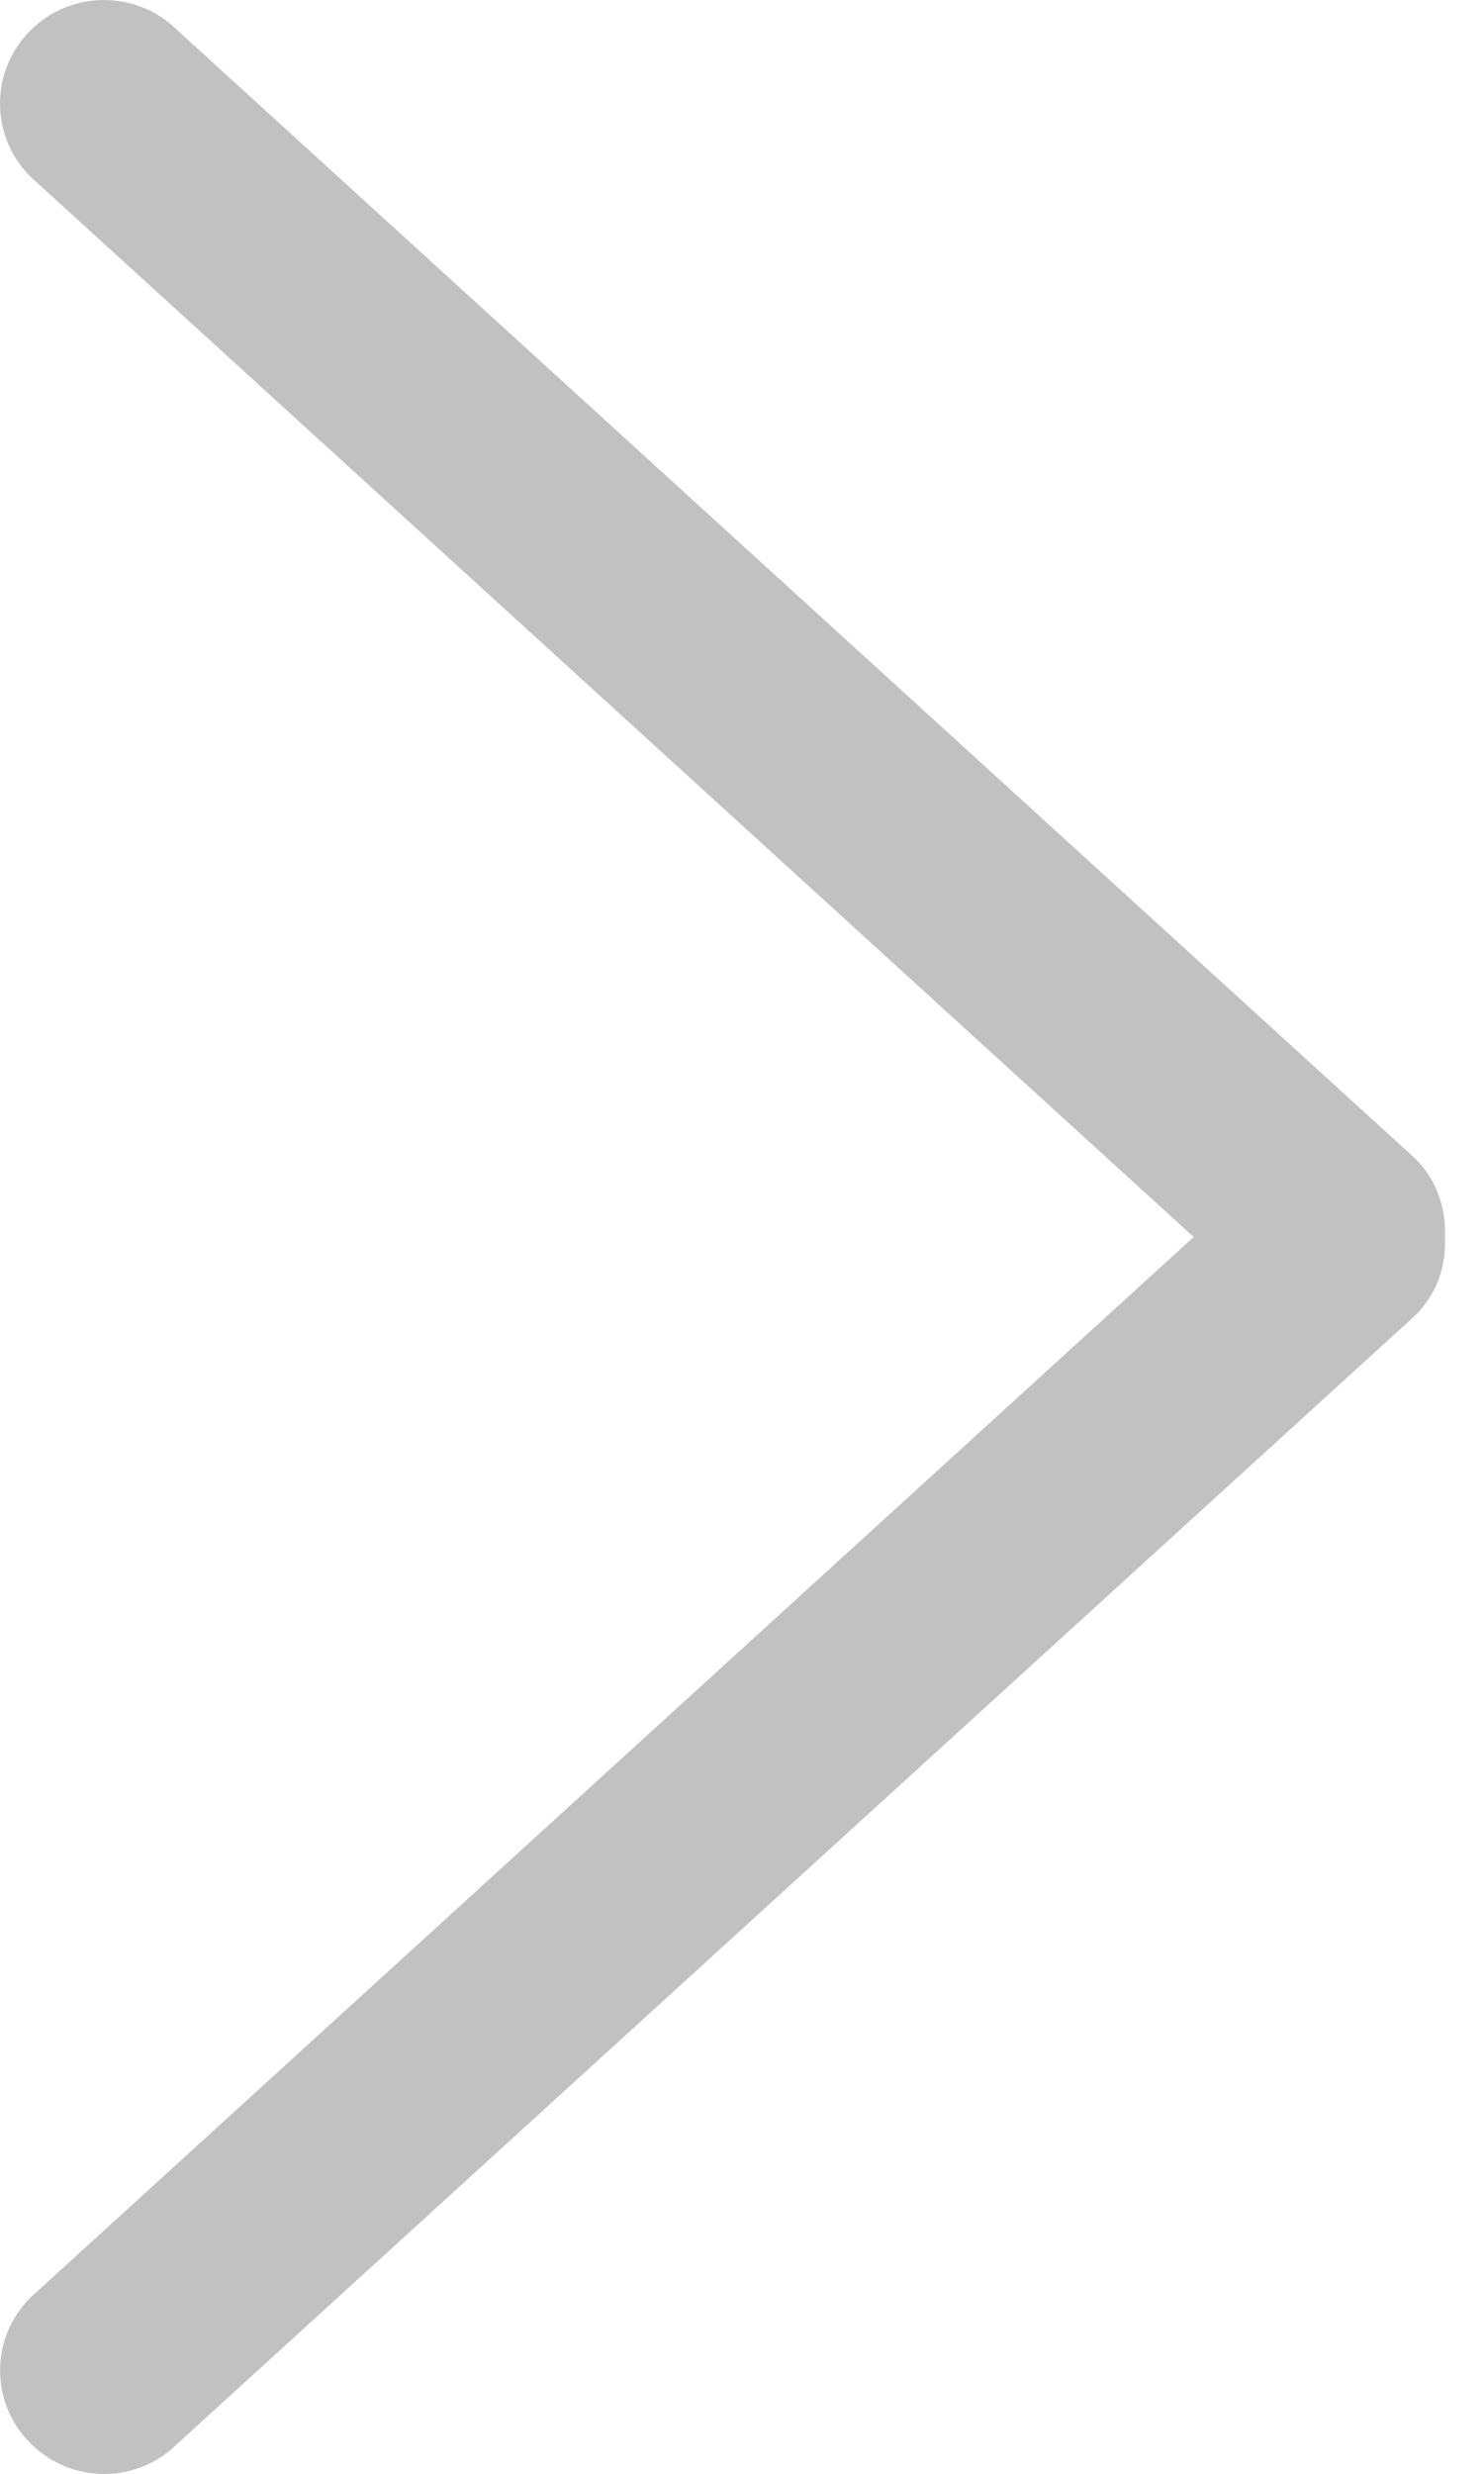
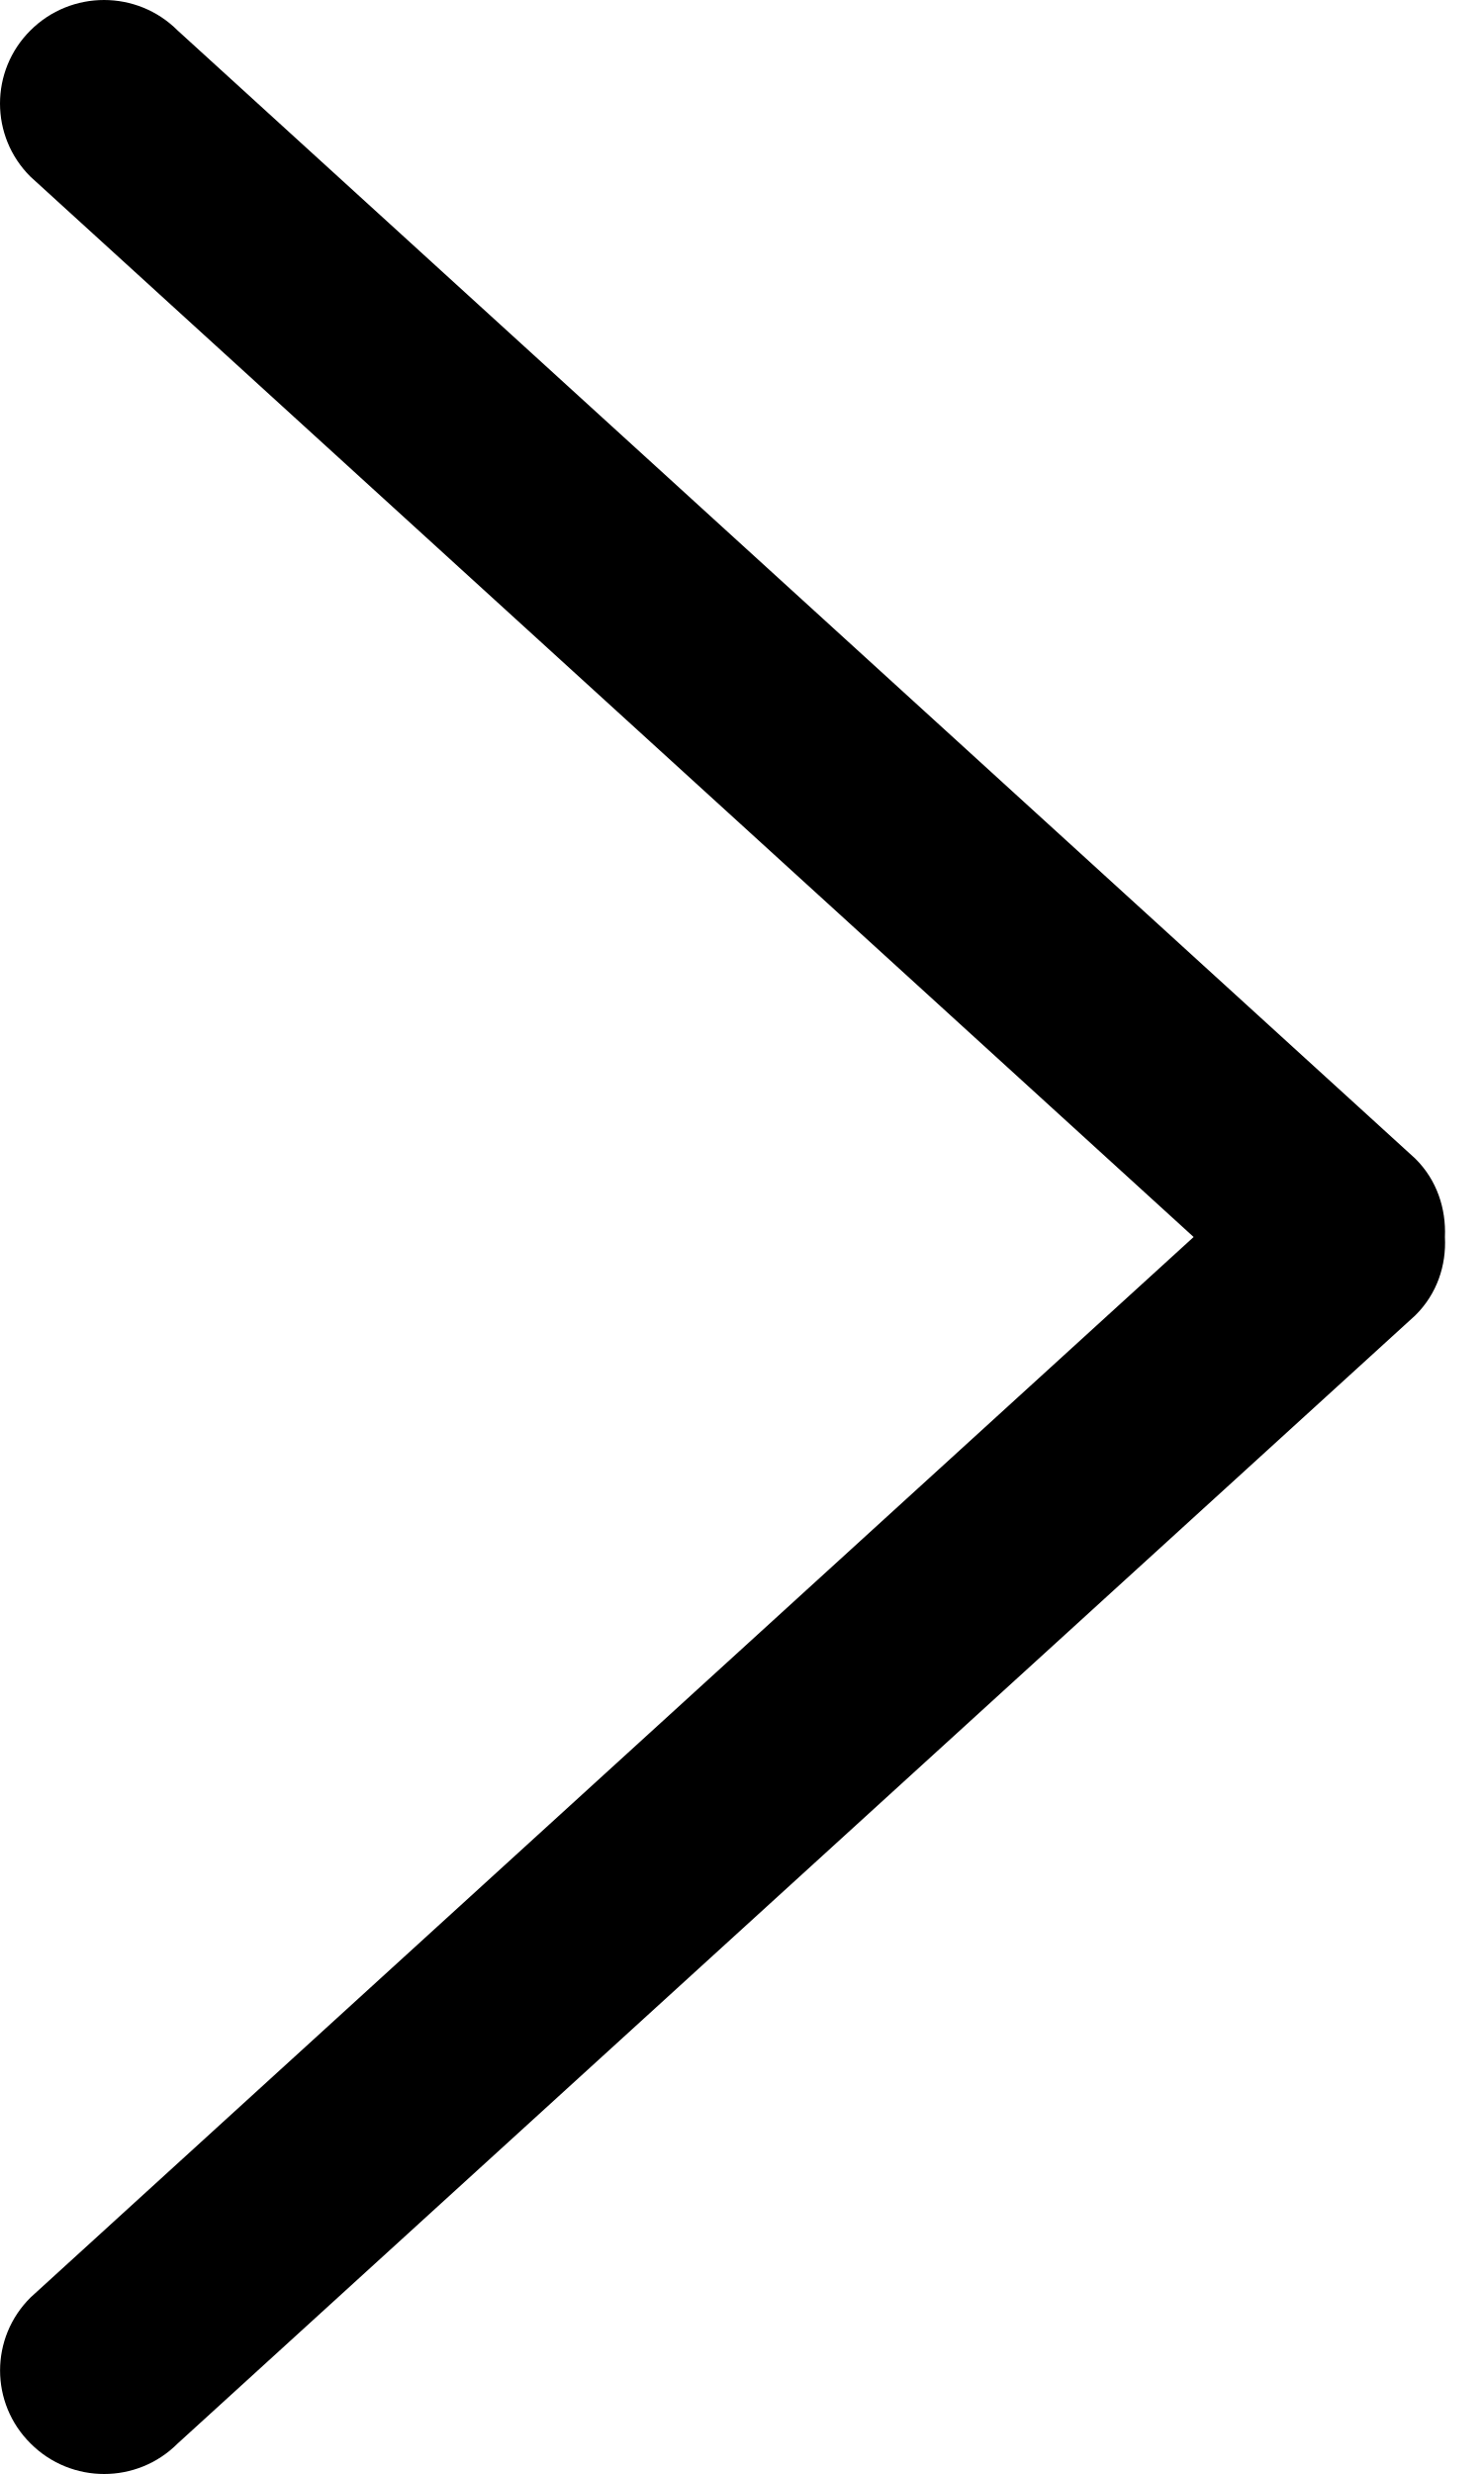
- <svg xmlns="http://www.w3.org/2000/svg" width="6" height="10" viewBox="0 0 6 10" fill="none">
-   <path d="M5.722 4.683L0.718 0.123C0.554 -0.041 0.287 -0.041 0.123 0.123C-0.041 0.286 -0.041 0.551 0.123 0.714L4.826 5L0.124 9.286C-0.041 9.449 -0.041 9.714 0.124 9.877C0.288 10.041 0.554 10.041 0.718 9.877L5.722 5.317C5.81 5.23 5.848 5.115 5.842 5C5.847 4.886 5.81 4.77 5.722 4.683Z" fill="#C1C1C1" />
+ <svg xmlns="http://www.w3.org/2000/svg" width="6" height="10" viewBox="0 0 6 10">
+   <path d="M5.722 4.683L0.718 0.123C0.554 -0.041 0.287 -0.041 0.123 0.123C-0.041 0.286 -0.041 0.551 0.123 0.714L4.826 5L0.124 9.286C-0.041 9.449 -0.041 9.714 0.124 9.877C0.288 10.041 0.554 10.041 0.718 9.877L5.722 5.317C5.81 5.23 5.848 5.115 5.842 5C5.847 4.886 5.81 4.77 5.722 4.683Z" />
</svg>
